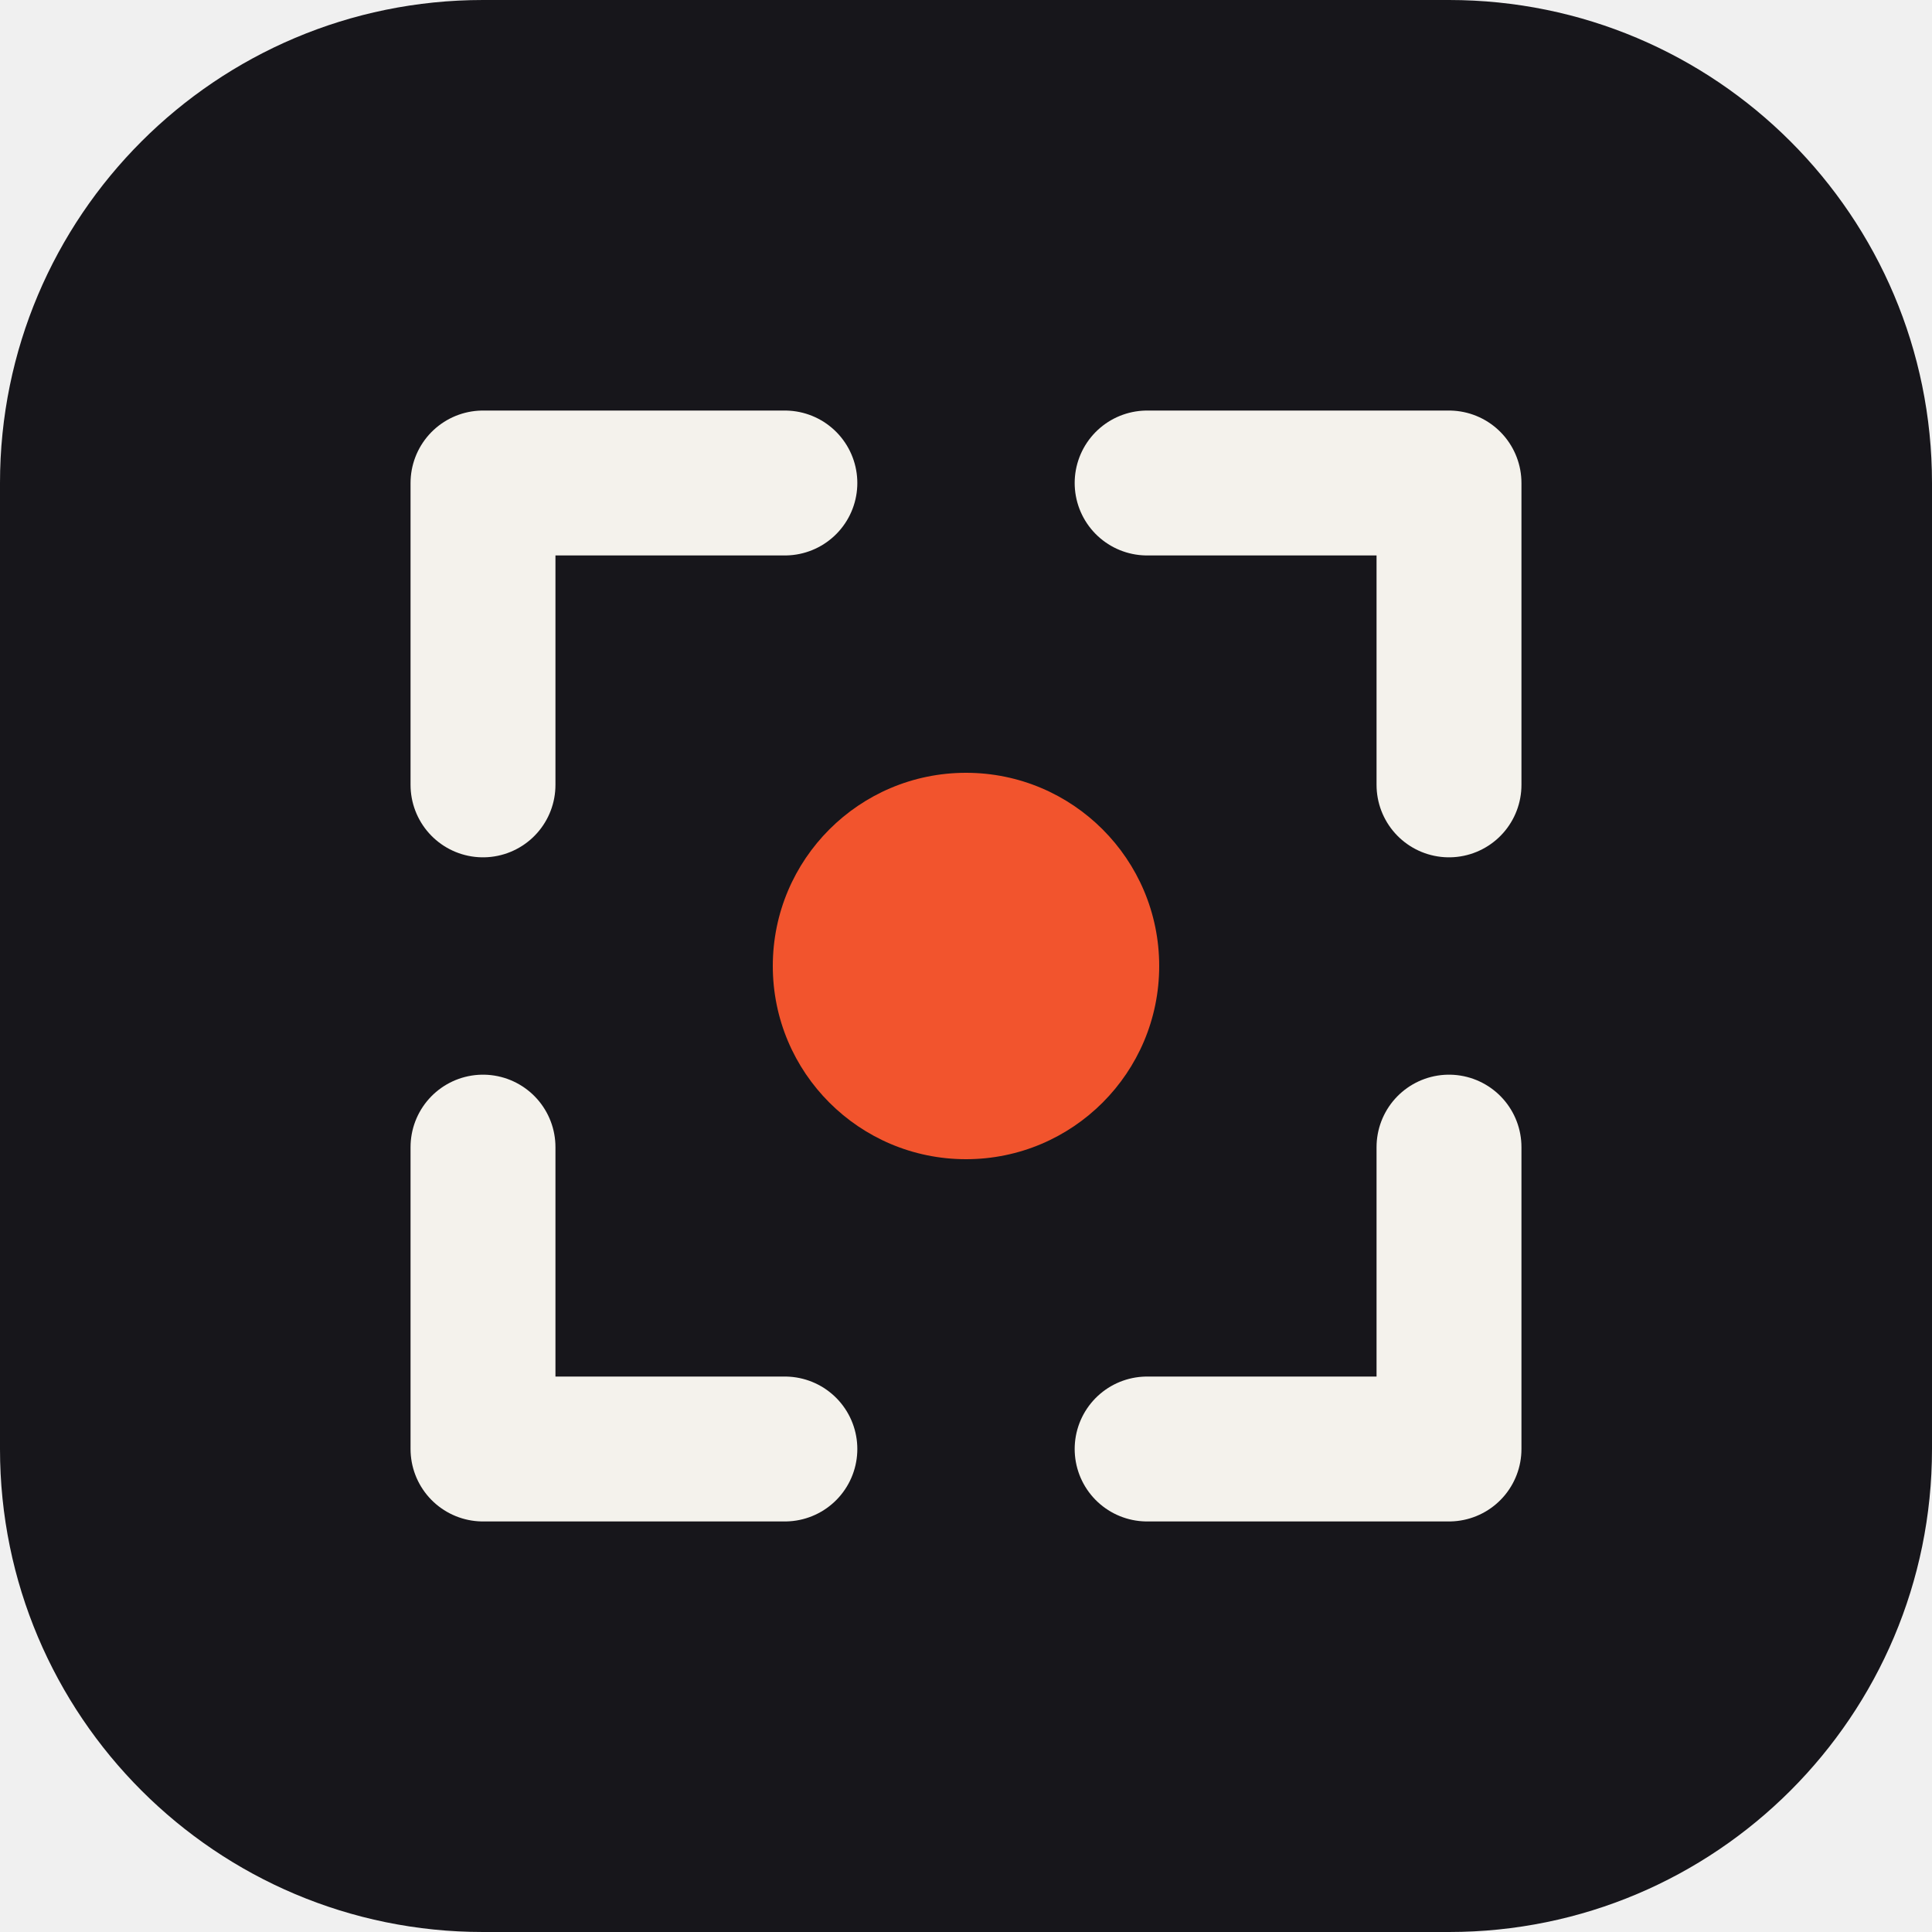
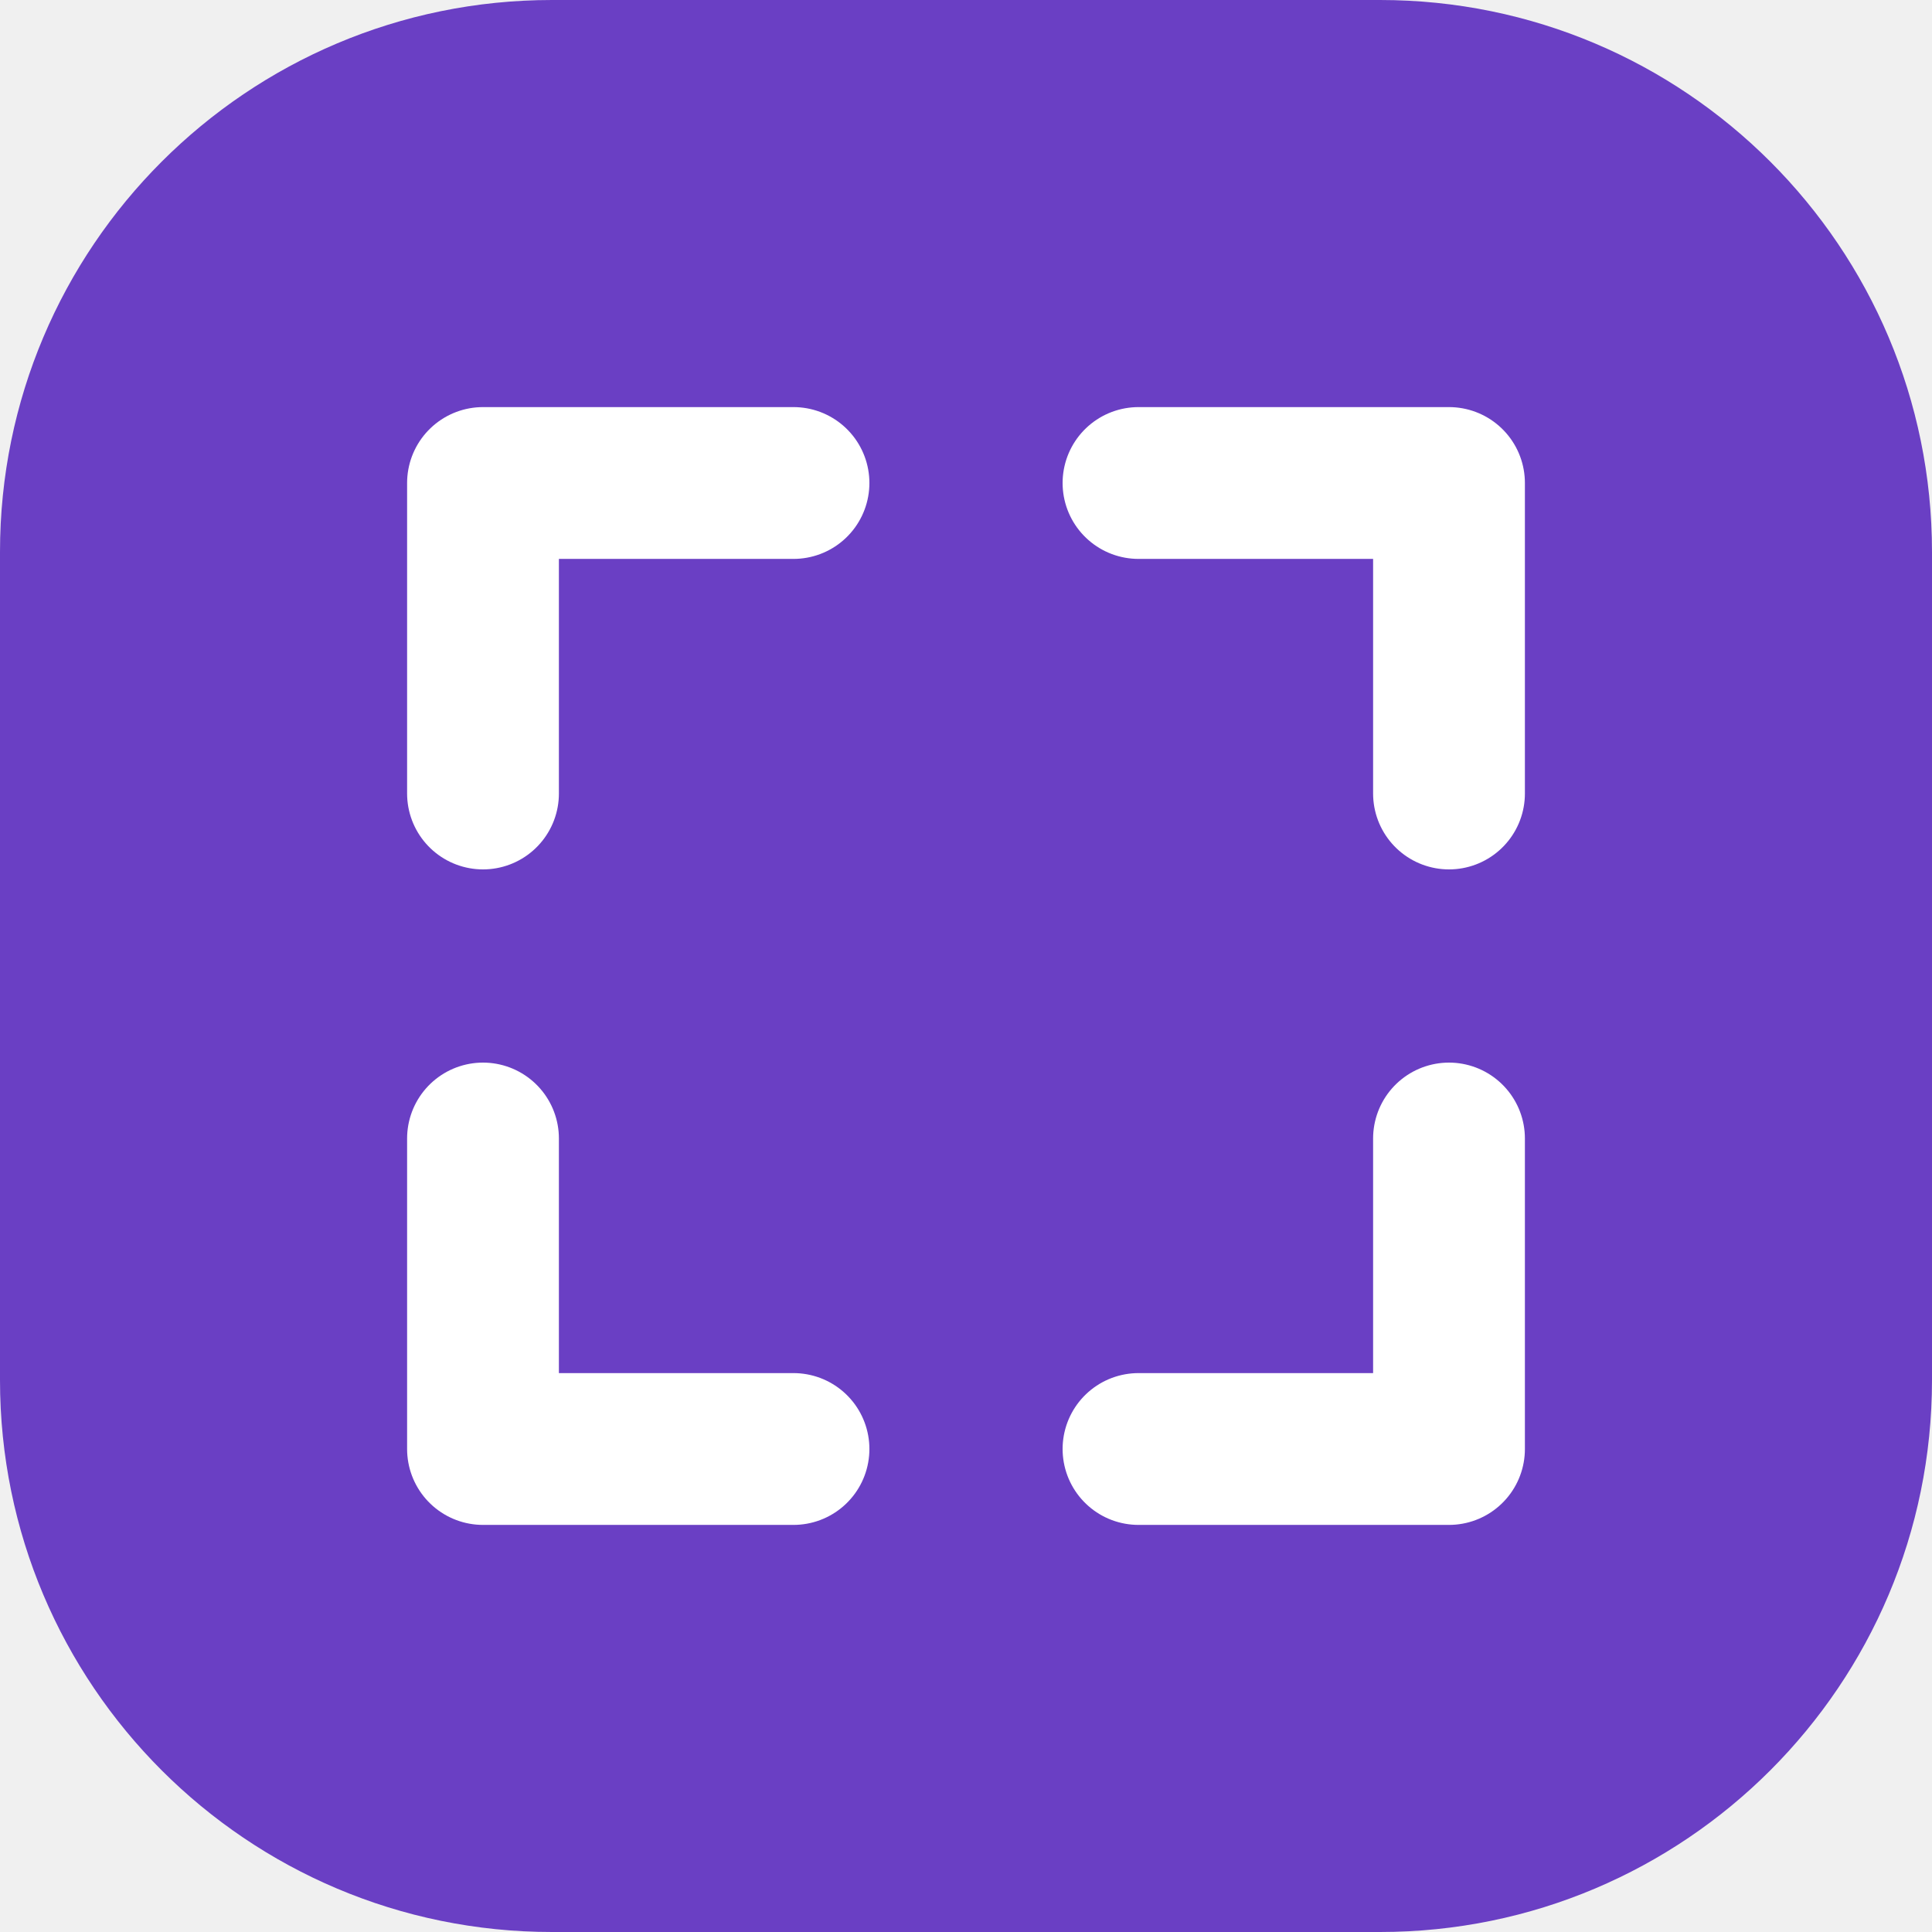
- <svg xmlns="http://www.w3.org/2000/svg" viewBox="0 0 32 32">
-   <rect width="32" height="32" rx="8" fill="#17161b" />
-   <path d="M8 13V8h5M19 8h5v5M24 19v5h-5M13 24H8v-5" fill="none" stroke="#f4f2ec" stroke-width="2.4" stroke-linecap="round" stroke-linejoin="round" />
-   <circle cx="16" cy="16" r="3.2" fill="#f2542d" />
+ <svg xmlns="http://www.w3.org/2000/svg" viewBox="0 0 28 28">
+   <style>
+     .sq { fill: #6A3FC4; } .gl { stroke: #FFFFFF; }
+     @media (prefers-color-scheme: dark) { .sq { fill: #BBA4FF; } .gl { stroke: #1C0F3D; } }
+   </style>
+   <rect class="sq" width="28" height="28" rx="8" />
+   <path class="gl" d="M7 11.5V7h4.5M16.5 7H21v4.5M21 16.5V21h-4.5M11.5 21H7v-4.5" fill="none" stroke-width="2.2" stroke-linecap="round" stroke-linejoin="round" />
</svg>
